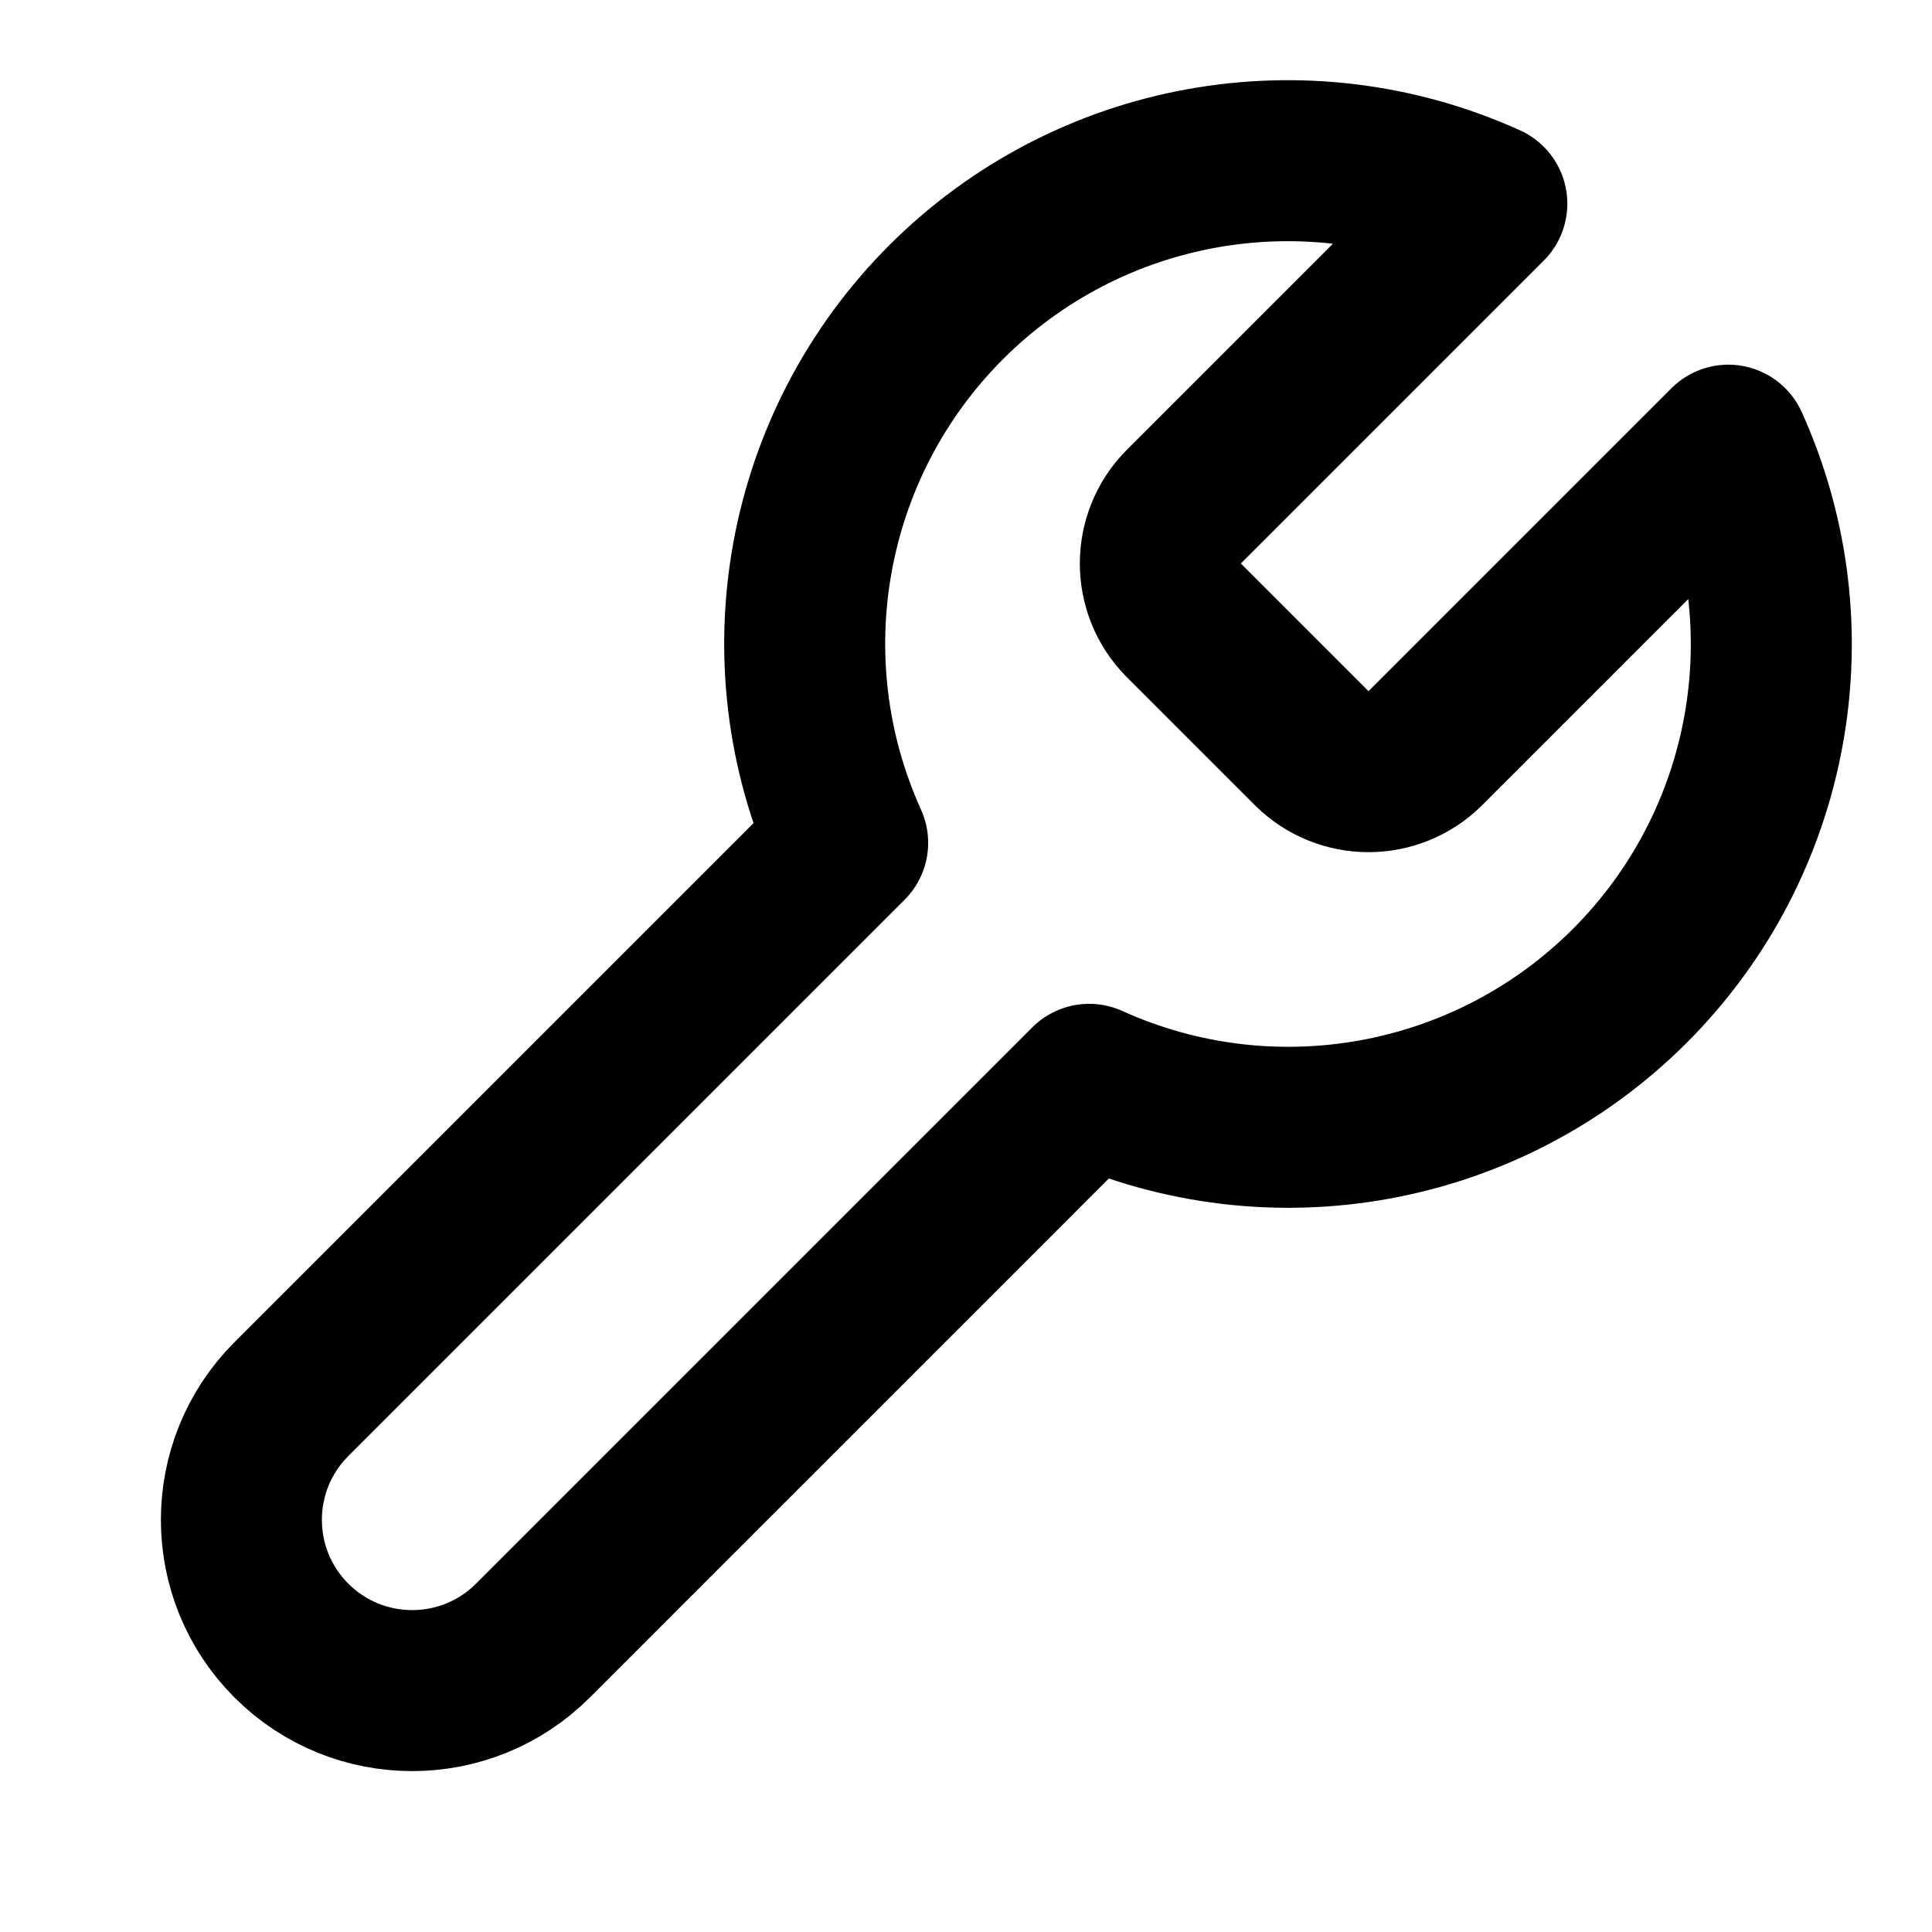
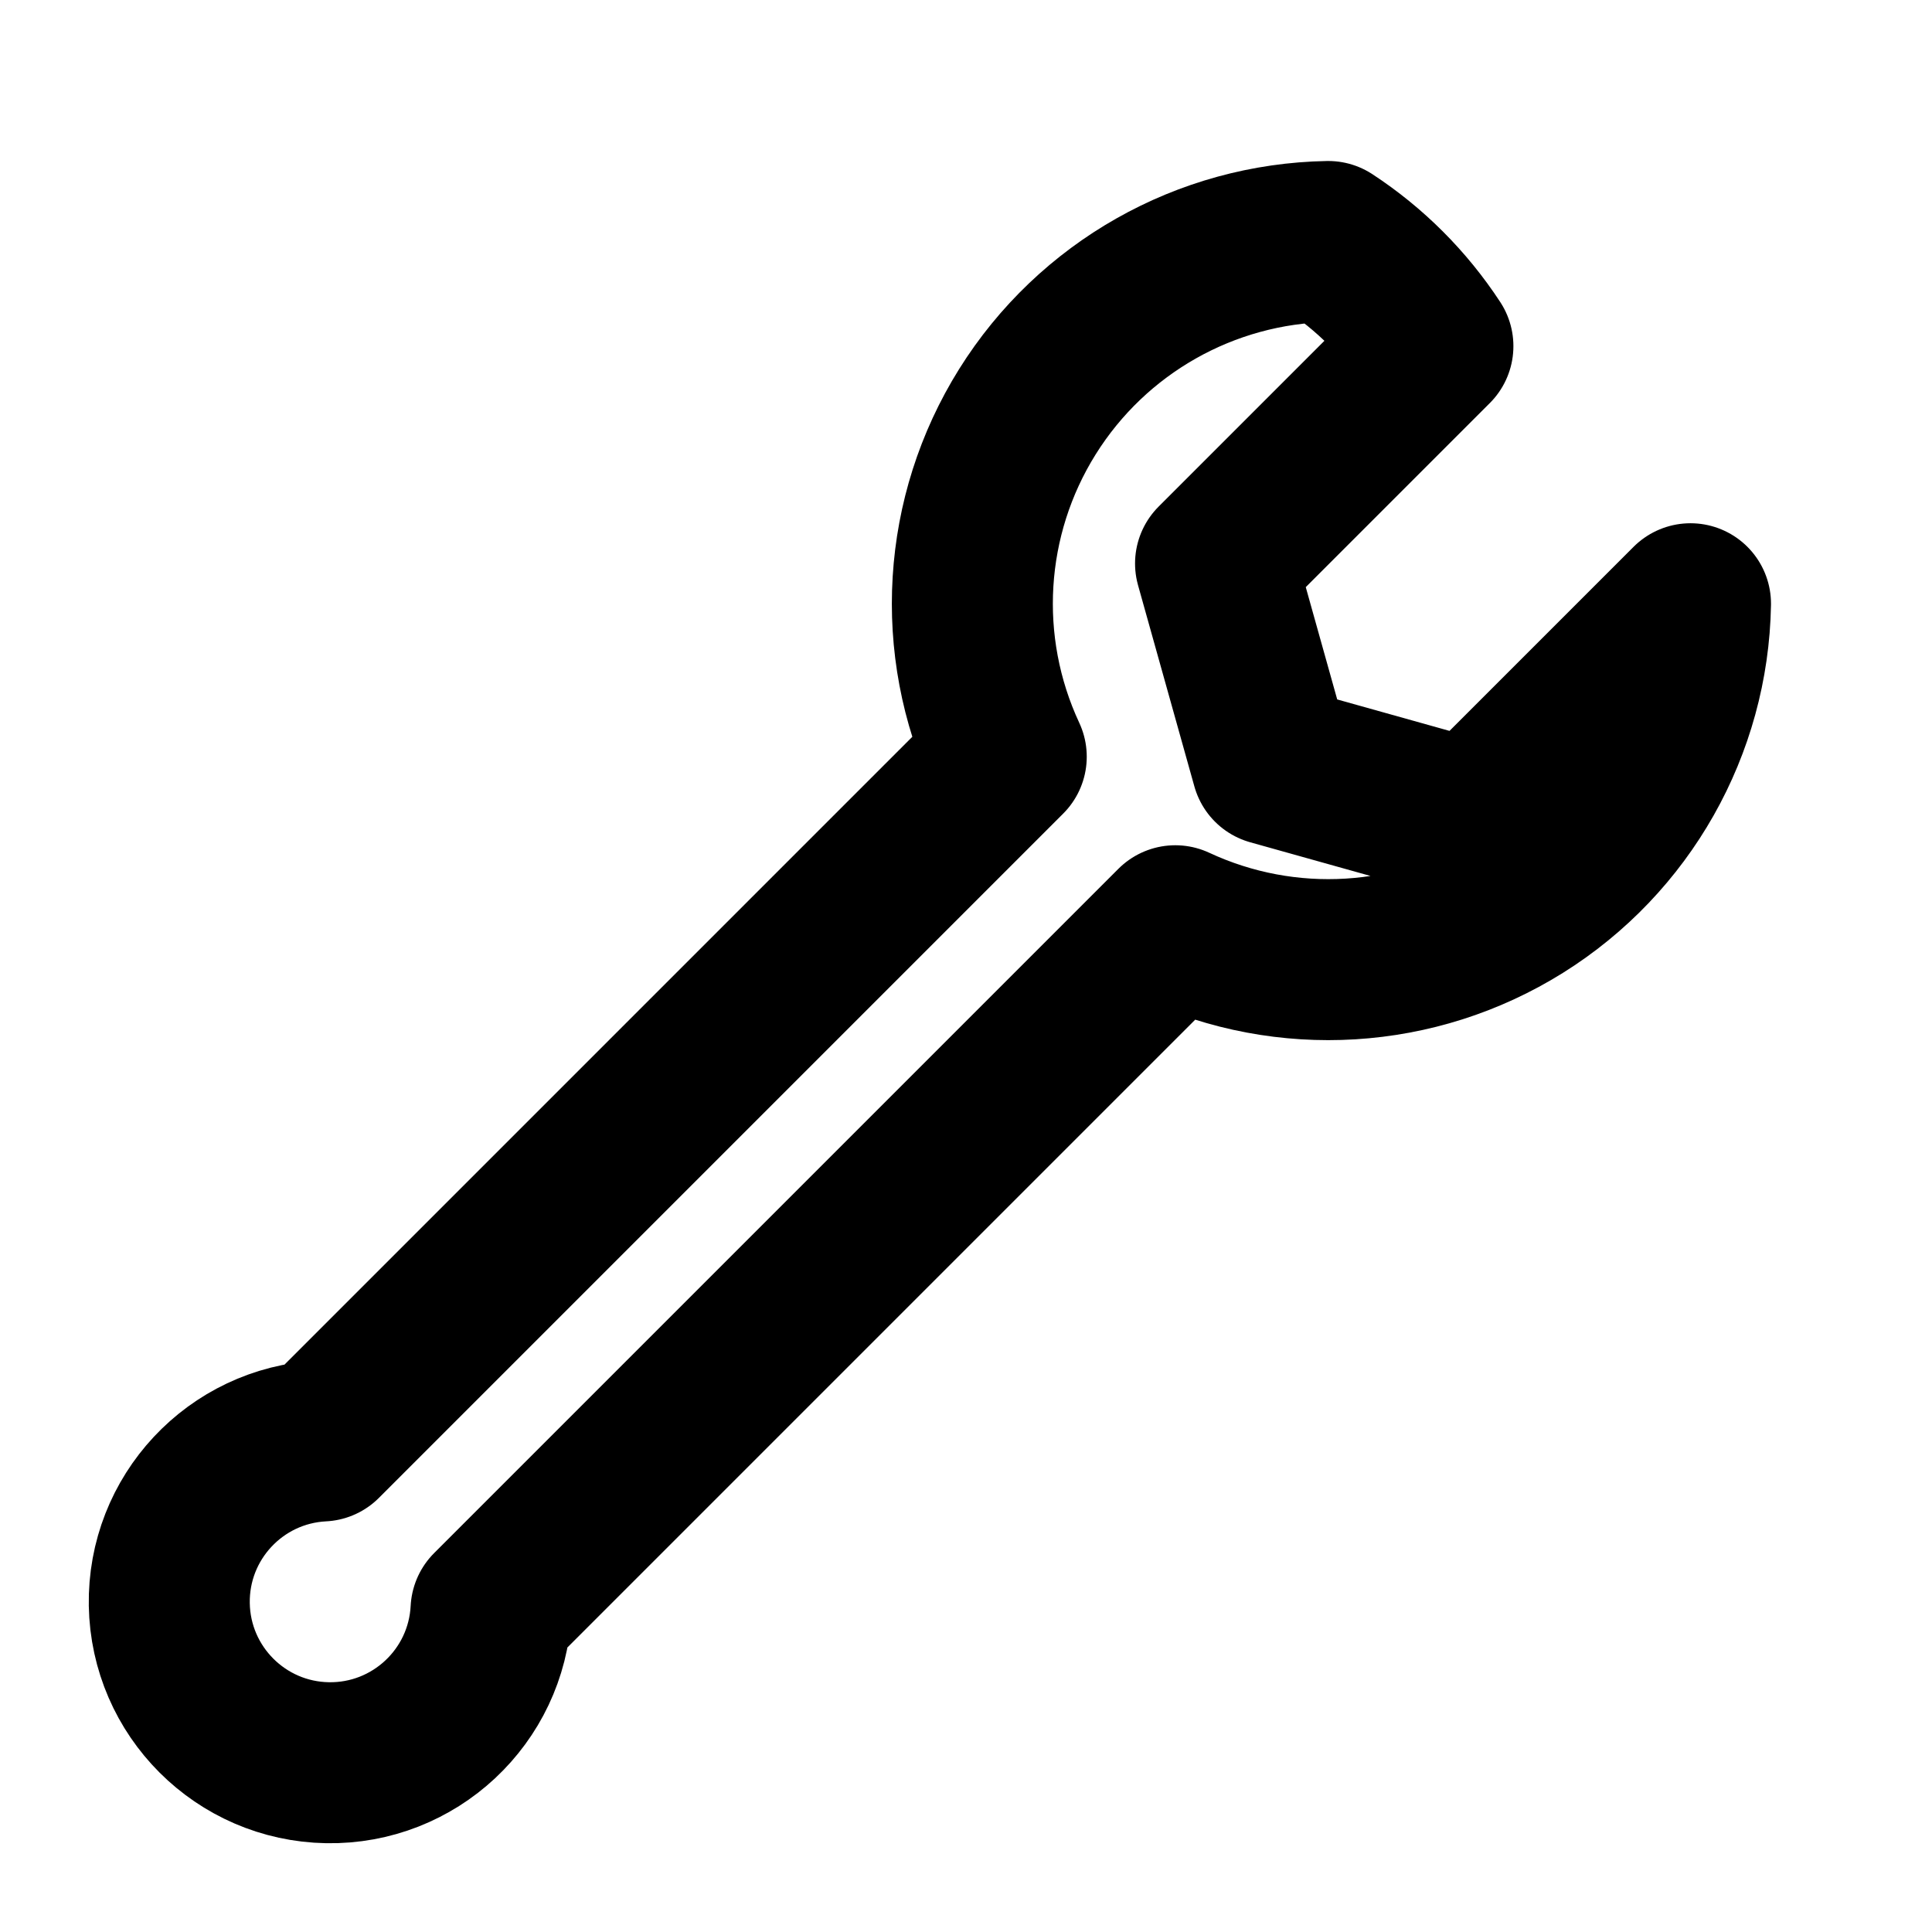
- <svg xmlns="http://www.w3.org/2000/svg" width="24" height="24" viewBox="0 0 24 24" fill="none" stroke="currentColor" stroke-width="2" stroke-linecap="round" stroke-linejoin="round">
-   <path d="M14.7 6.3a1 1 0 0 0 0 1.4l1.6 1.6a1 1 0 0 0 1.4 0l3.77-3.77a6 6 0 0 1-7.94 7.94l-6.91 6.91a2.12 2.12 0 0 1-3-3l6.91-6.91a6 6 0 0 1 7.94-7.94l-3.76 3.76z" />
+ <svg xmlns="http://www.w3.org/2000/svg" viewBox="0 0 24 24" width="24" height="24" fill="none" stroke="currentColor" stroke-width="2" stroke-linecap="round" stroke-linejoin="round">
+   <path d="M16.5 3a4.5 4.5 0 0 0-4 6.4L4 17.9a2 2 0 1 0 2.1 2.1l8.5-8.5A4.5 4.5 0 0 0 21 7.5l-2.7 2.7-2.5-.7-.7-2.5L17.8 4.3A4.5 4.5 0 0 0 16.5 3Z" />
</svg>
